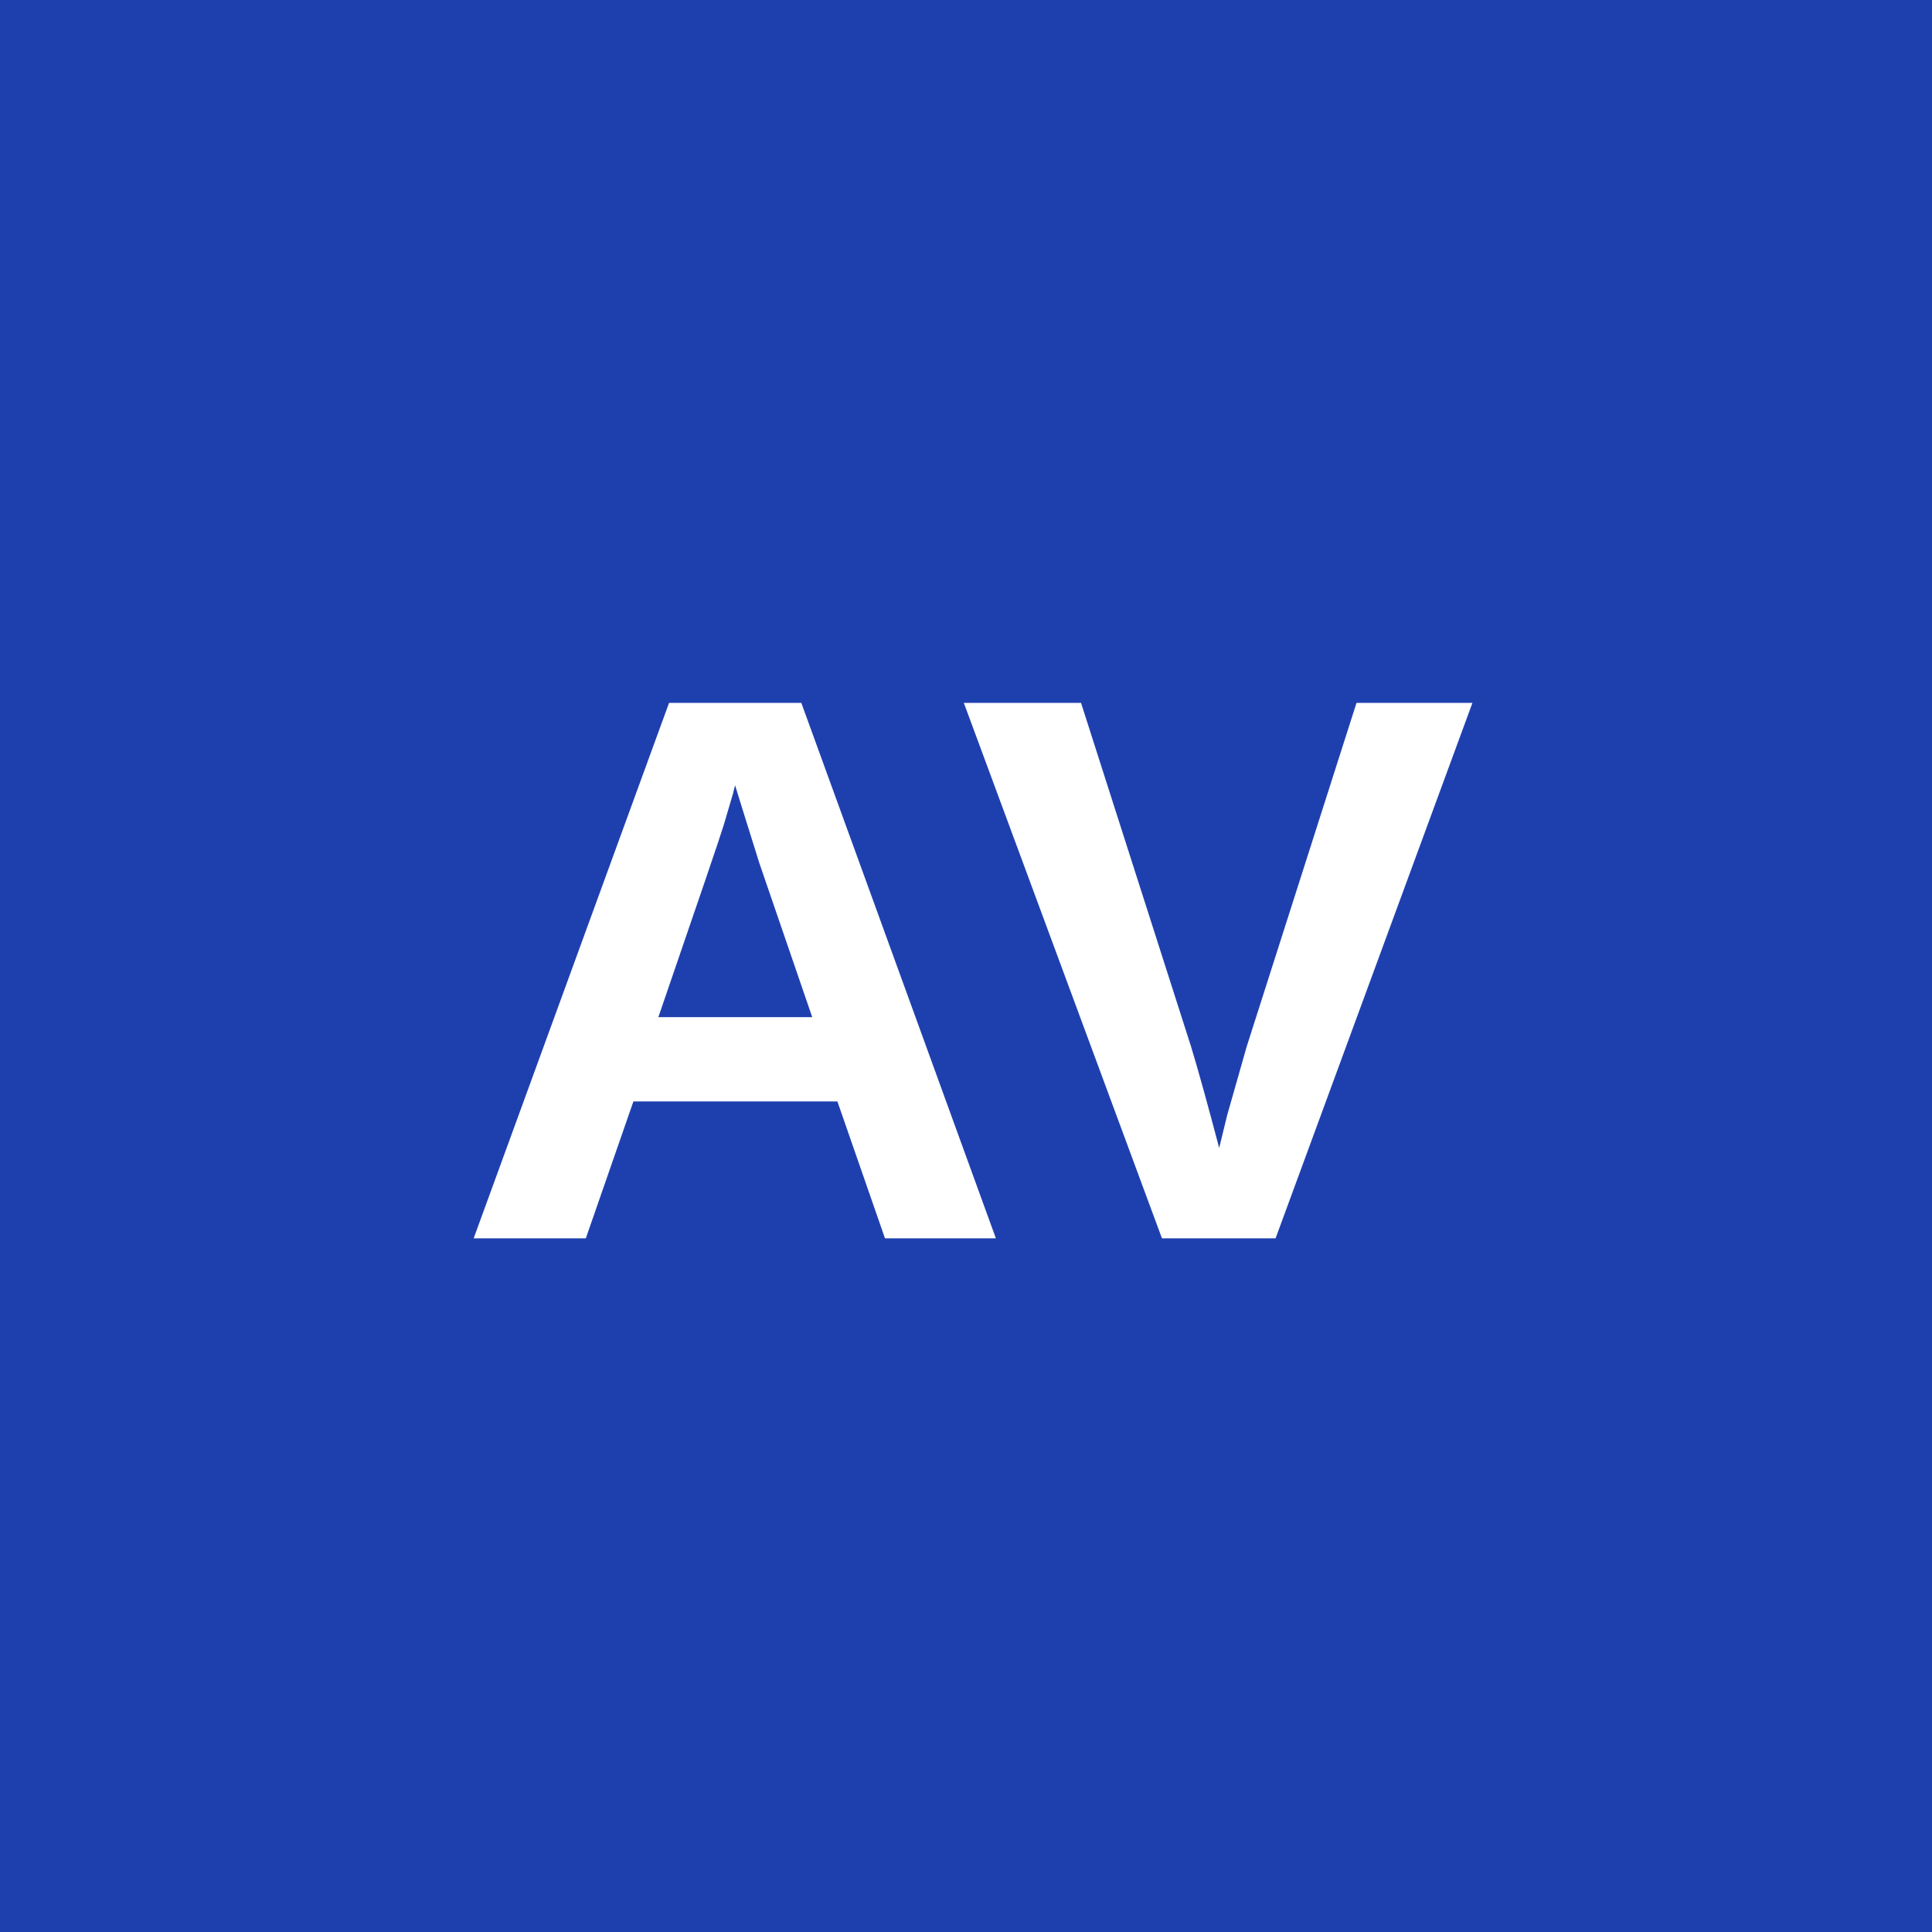
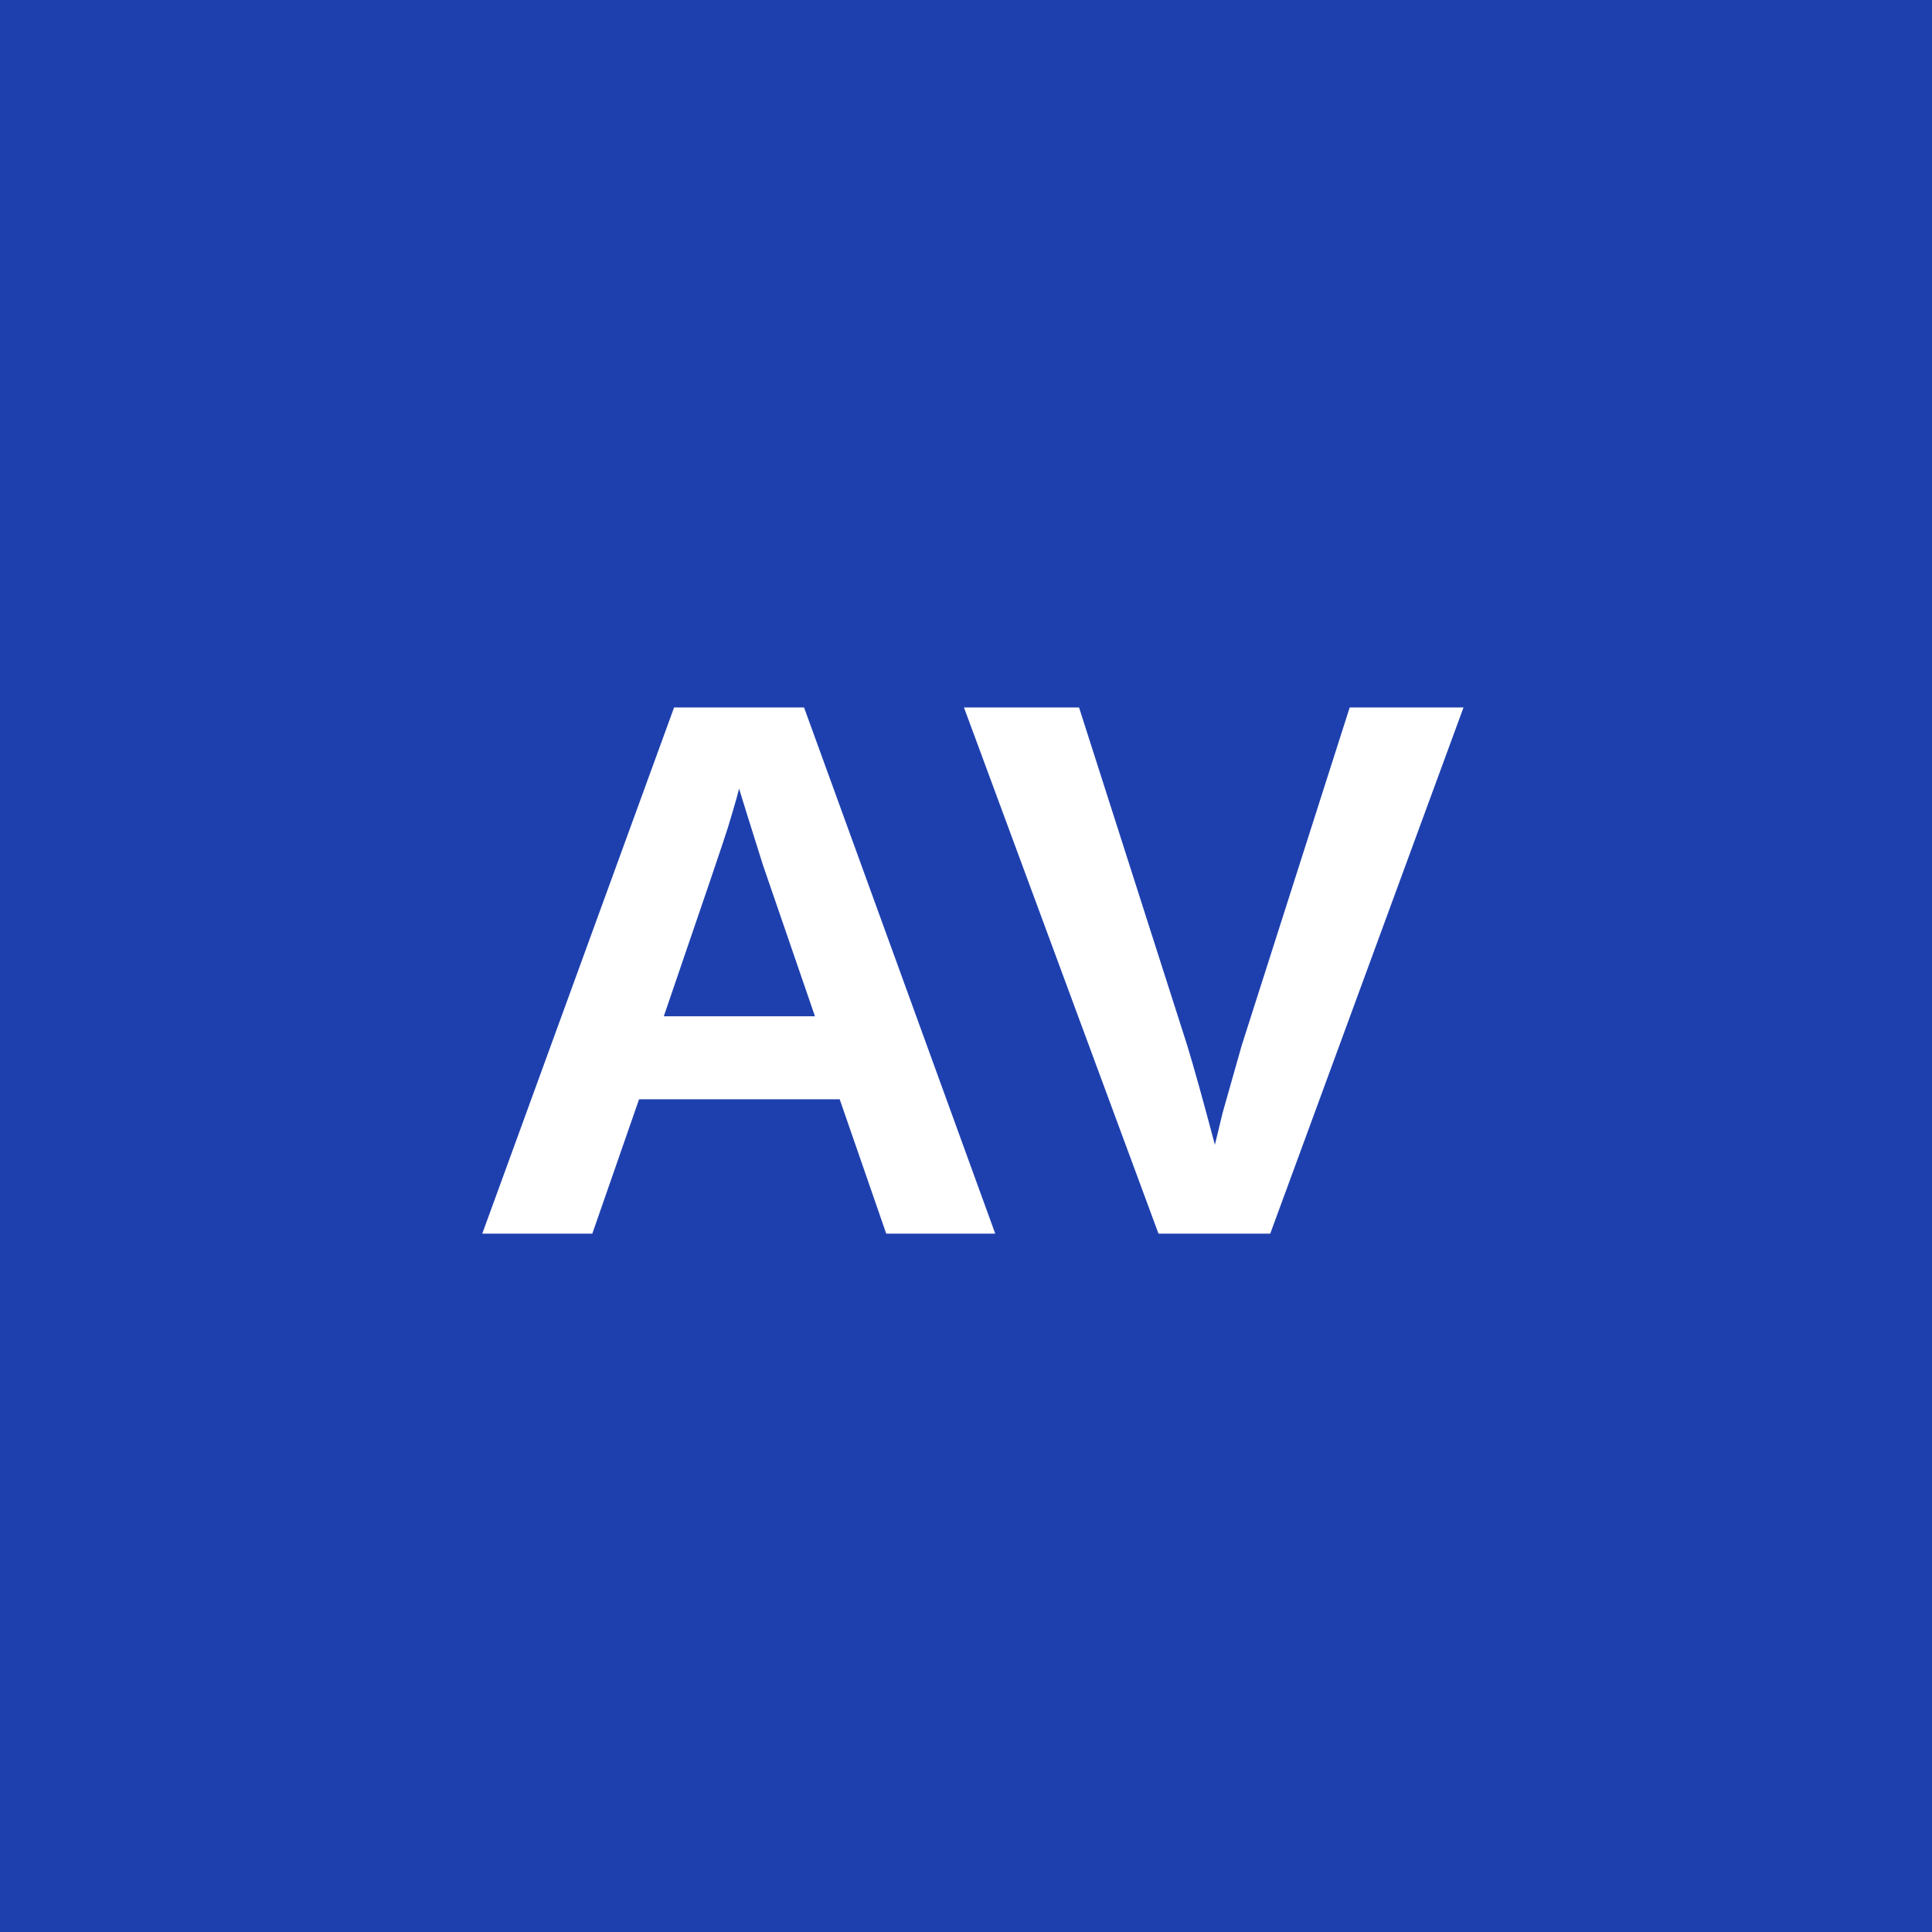
<svg xmlns="http://www.w3.org/2000/svg" width="144" height="144">
  <rect width="144" height="144" fill="#1e40af" />
-   <text x="72" y="72" font-family="Arial, sans-serif" font-size="58" font-weight="bold" text-anchor="middle" dy="0.35em" fill="white">AV</text>
+   <text x="50%" y="50%" font-family="Arial, sans-serif" font-size="57" font-weight="bold" text-anchor="middle" dy="0.35em" fill="white">AV</text>
</svg>
